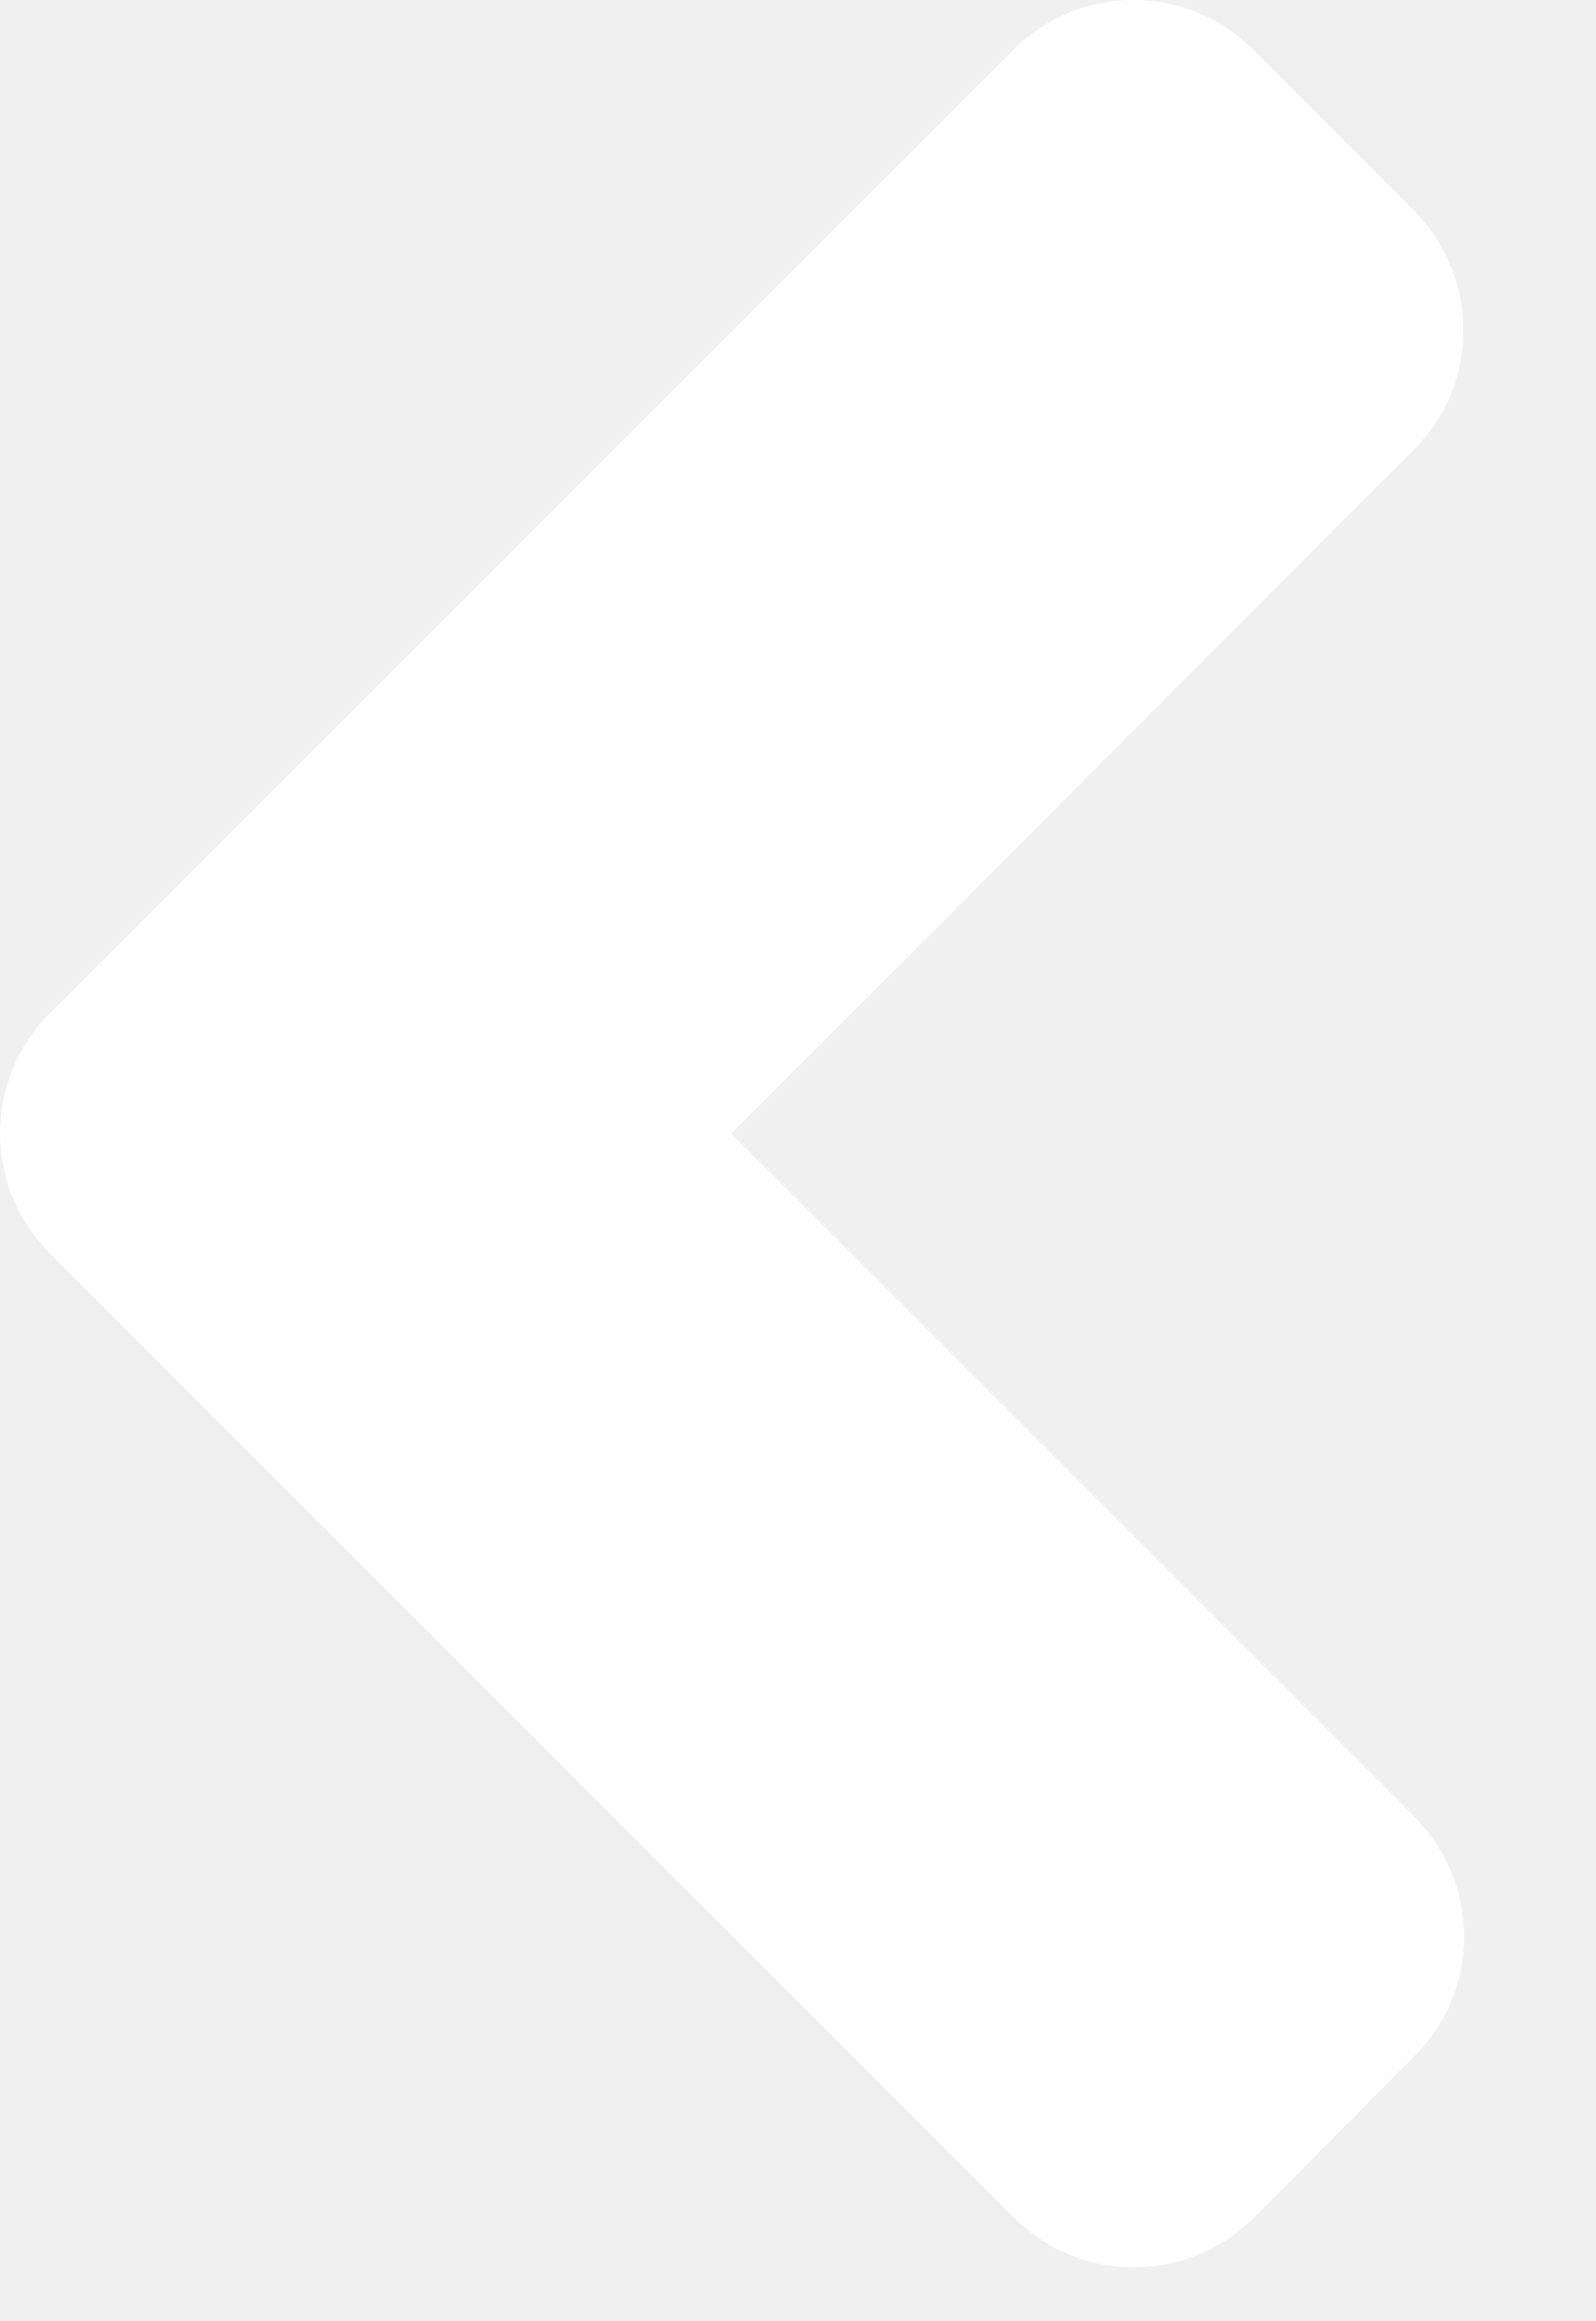
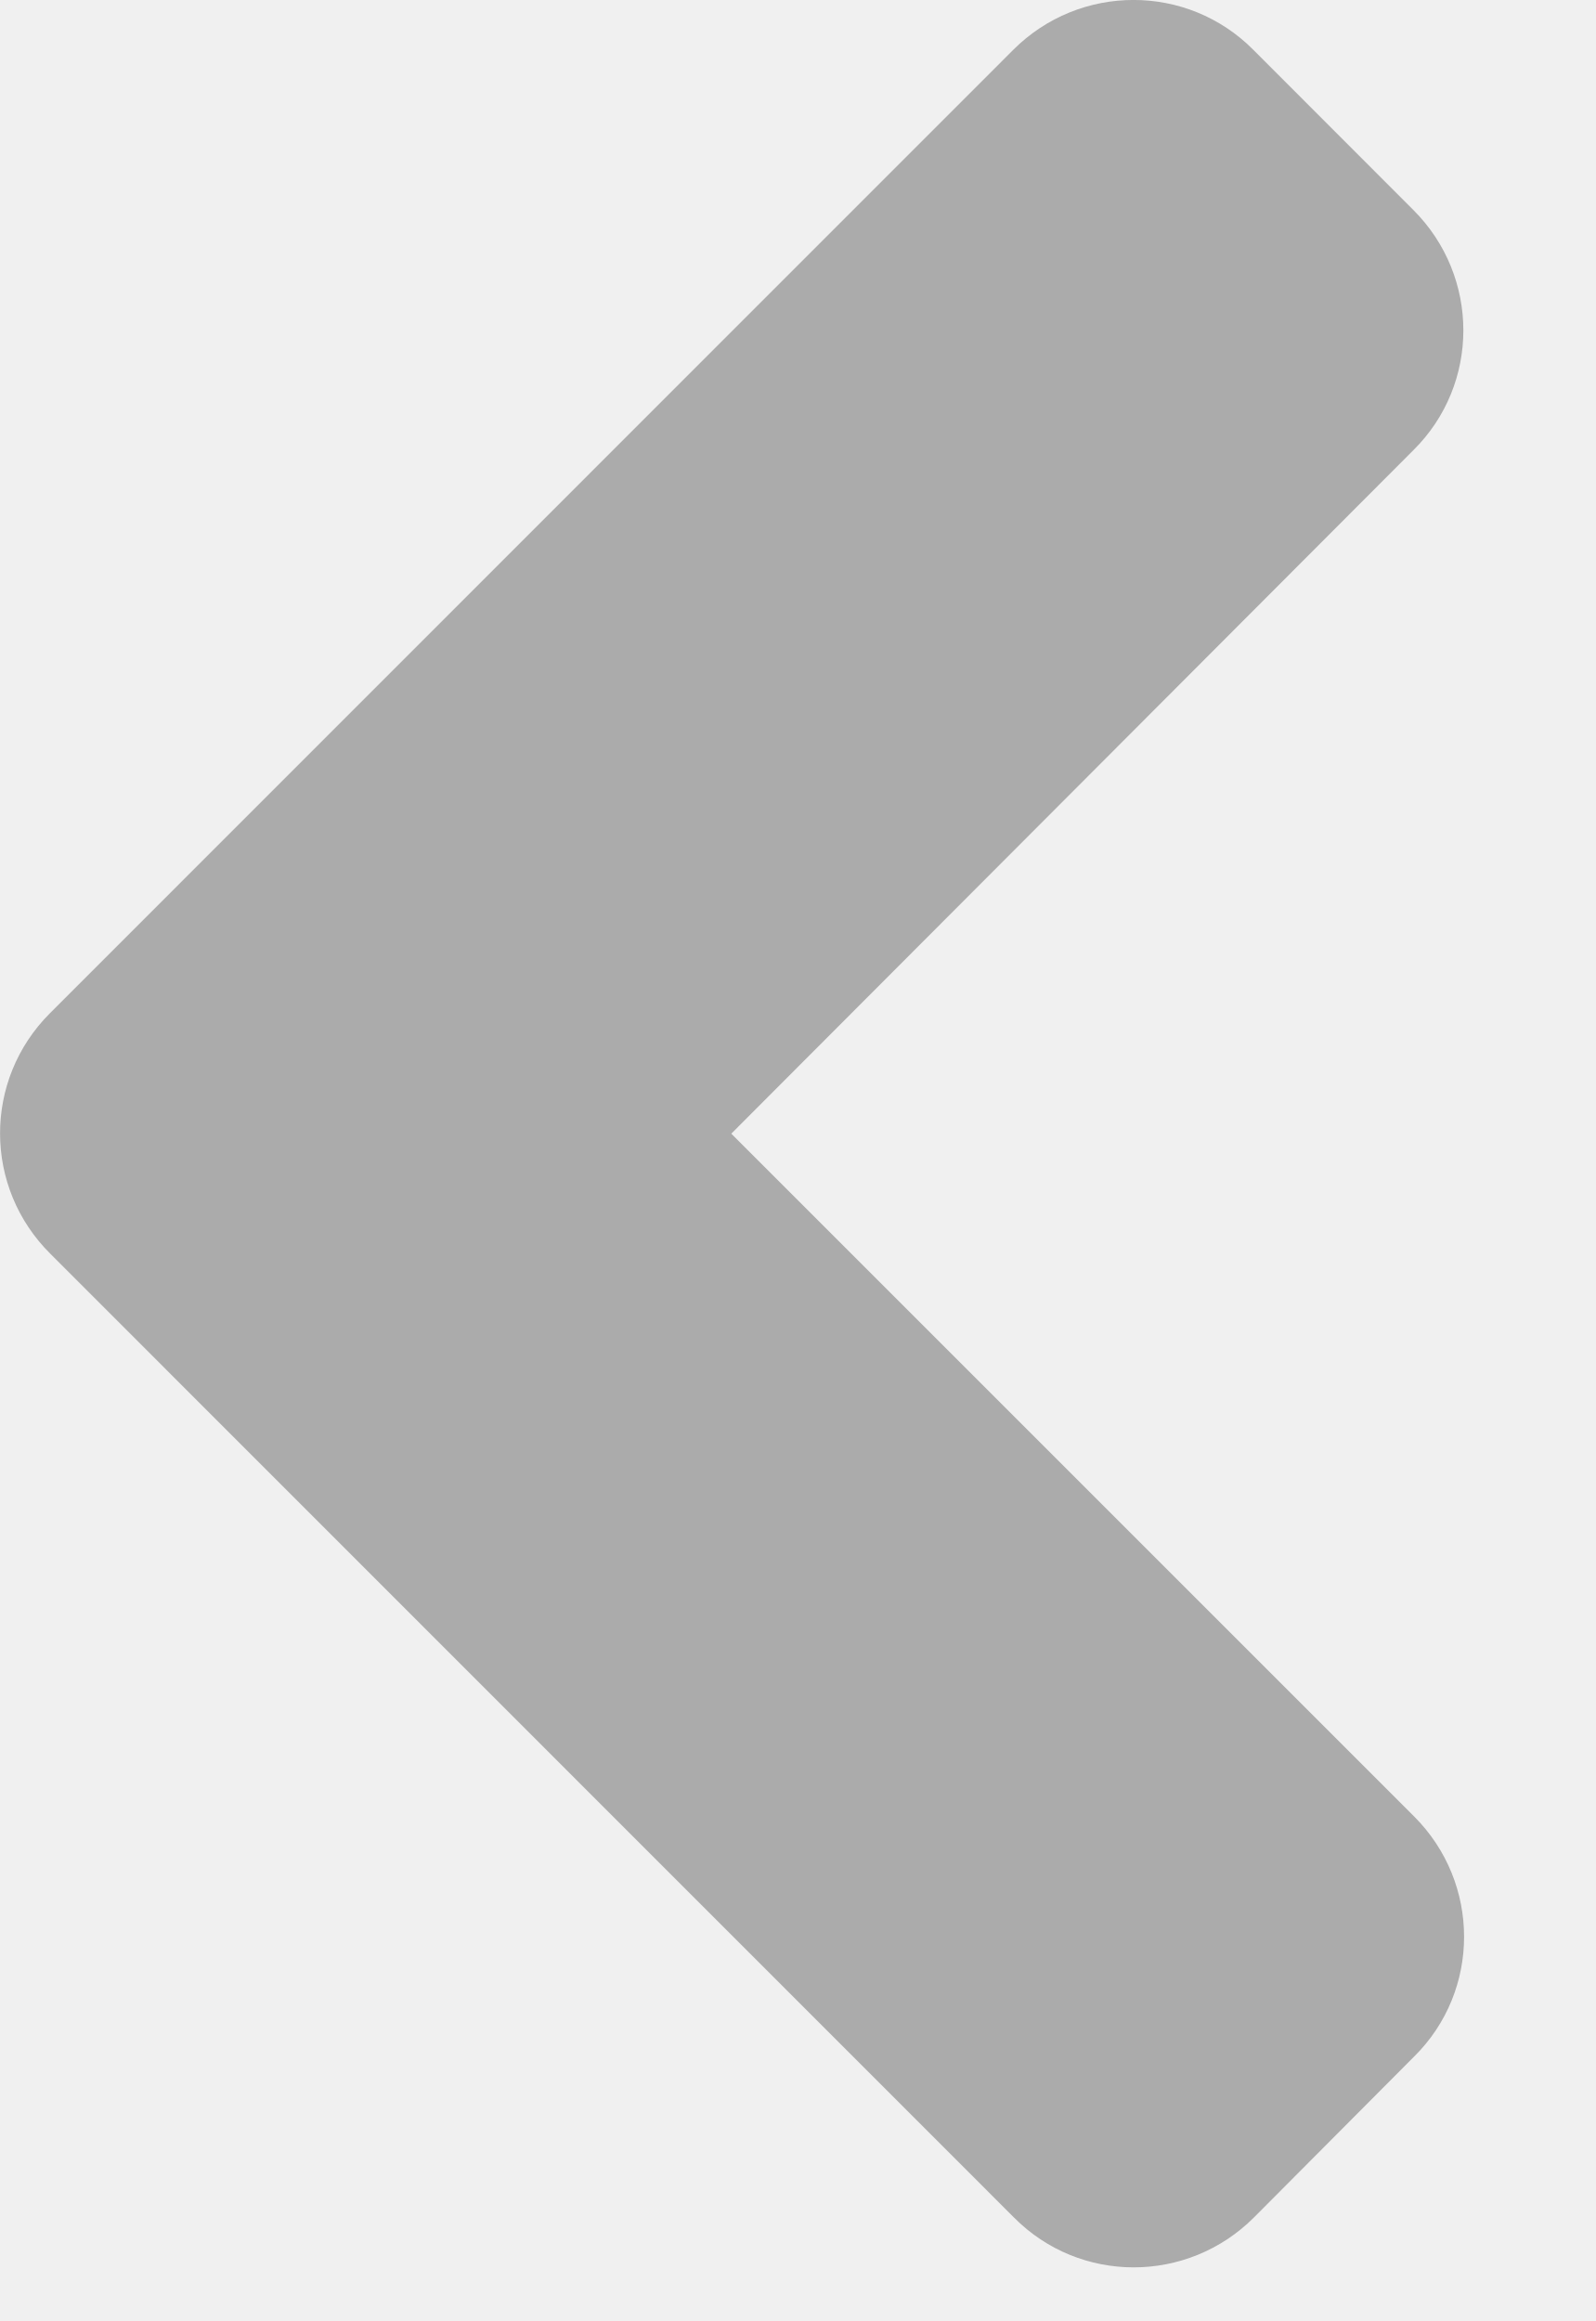
<svg xmlns="http://www.w3.org/2000/svg" width="11" height="16" viewBox="0 0 11 16" fill="none">
-   <path d="M0.344 6.985L6.984 0.344C7.443 -0.115 8.185 -0.115 8.64 0.344L9.743 1.448C10.202 1.907 10.202 2.649 9.743 3.103L5.041 7.815L9.748 12.522C10.207 12.981 10.207 13.723 9.748 14.177L8.644 15.286C8.185 15.745 7.443 15.745 6.989 15.286L0.349 8.645C-0.115 8.186 -0.115 7.444 0.344 6.985Z" fill="white" />
+   <path d="M0.344 6.985L6.984 0.344C7.443 -0.115 8.185 -0.115 8.64 0.344L9.743 1.448C10.202 1.907 10.202 2.649 9.743 3.103L5.041 7.815L9.748 12.522C10.207 12.981 10.207 13.723 9.748 14.177L8.644 15.286C8.185 15.745 7.443 15.745 6.989 15.286L0.349 8.645C-0.115 8.186 -0.115 7.444 0.344 6.985Z" fill="#ABABAB" />
</svg>
